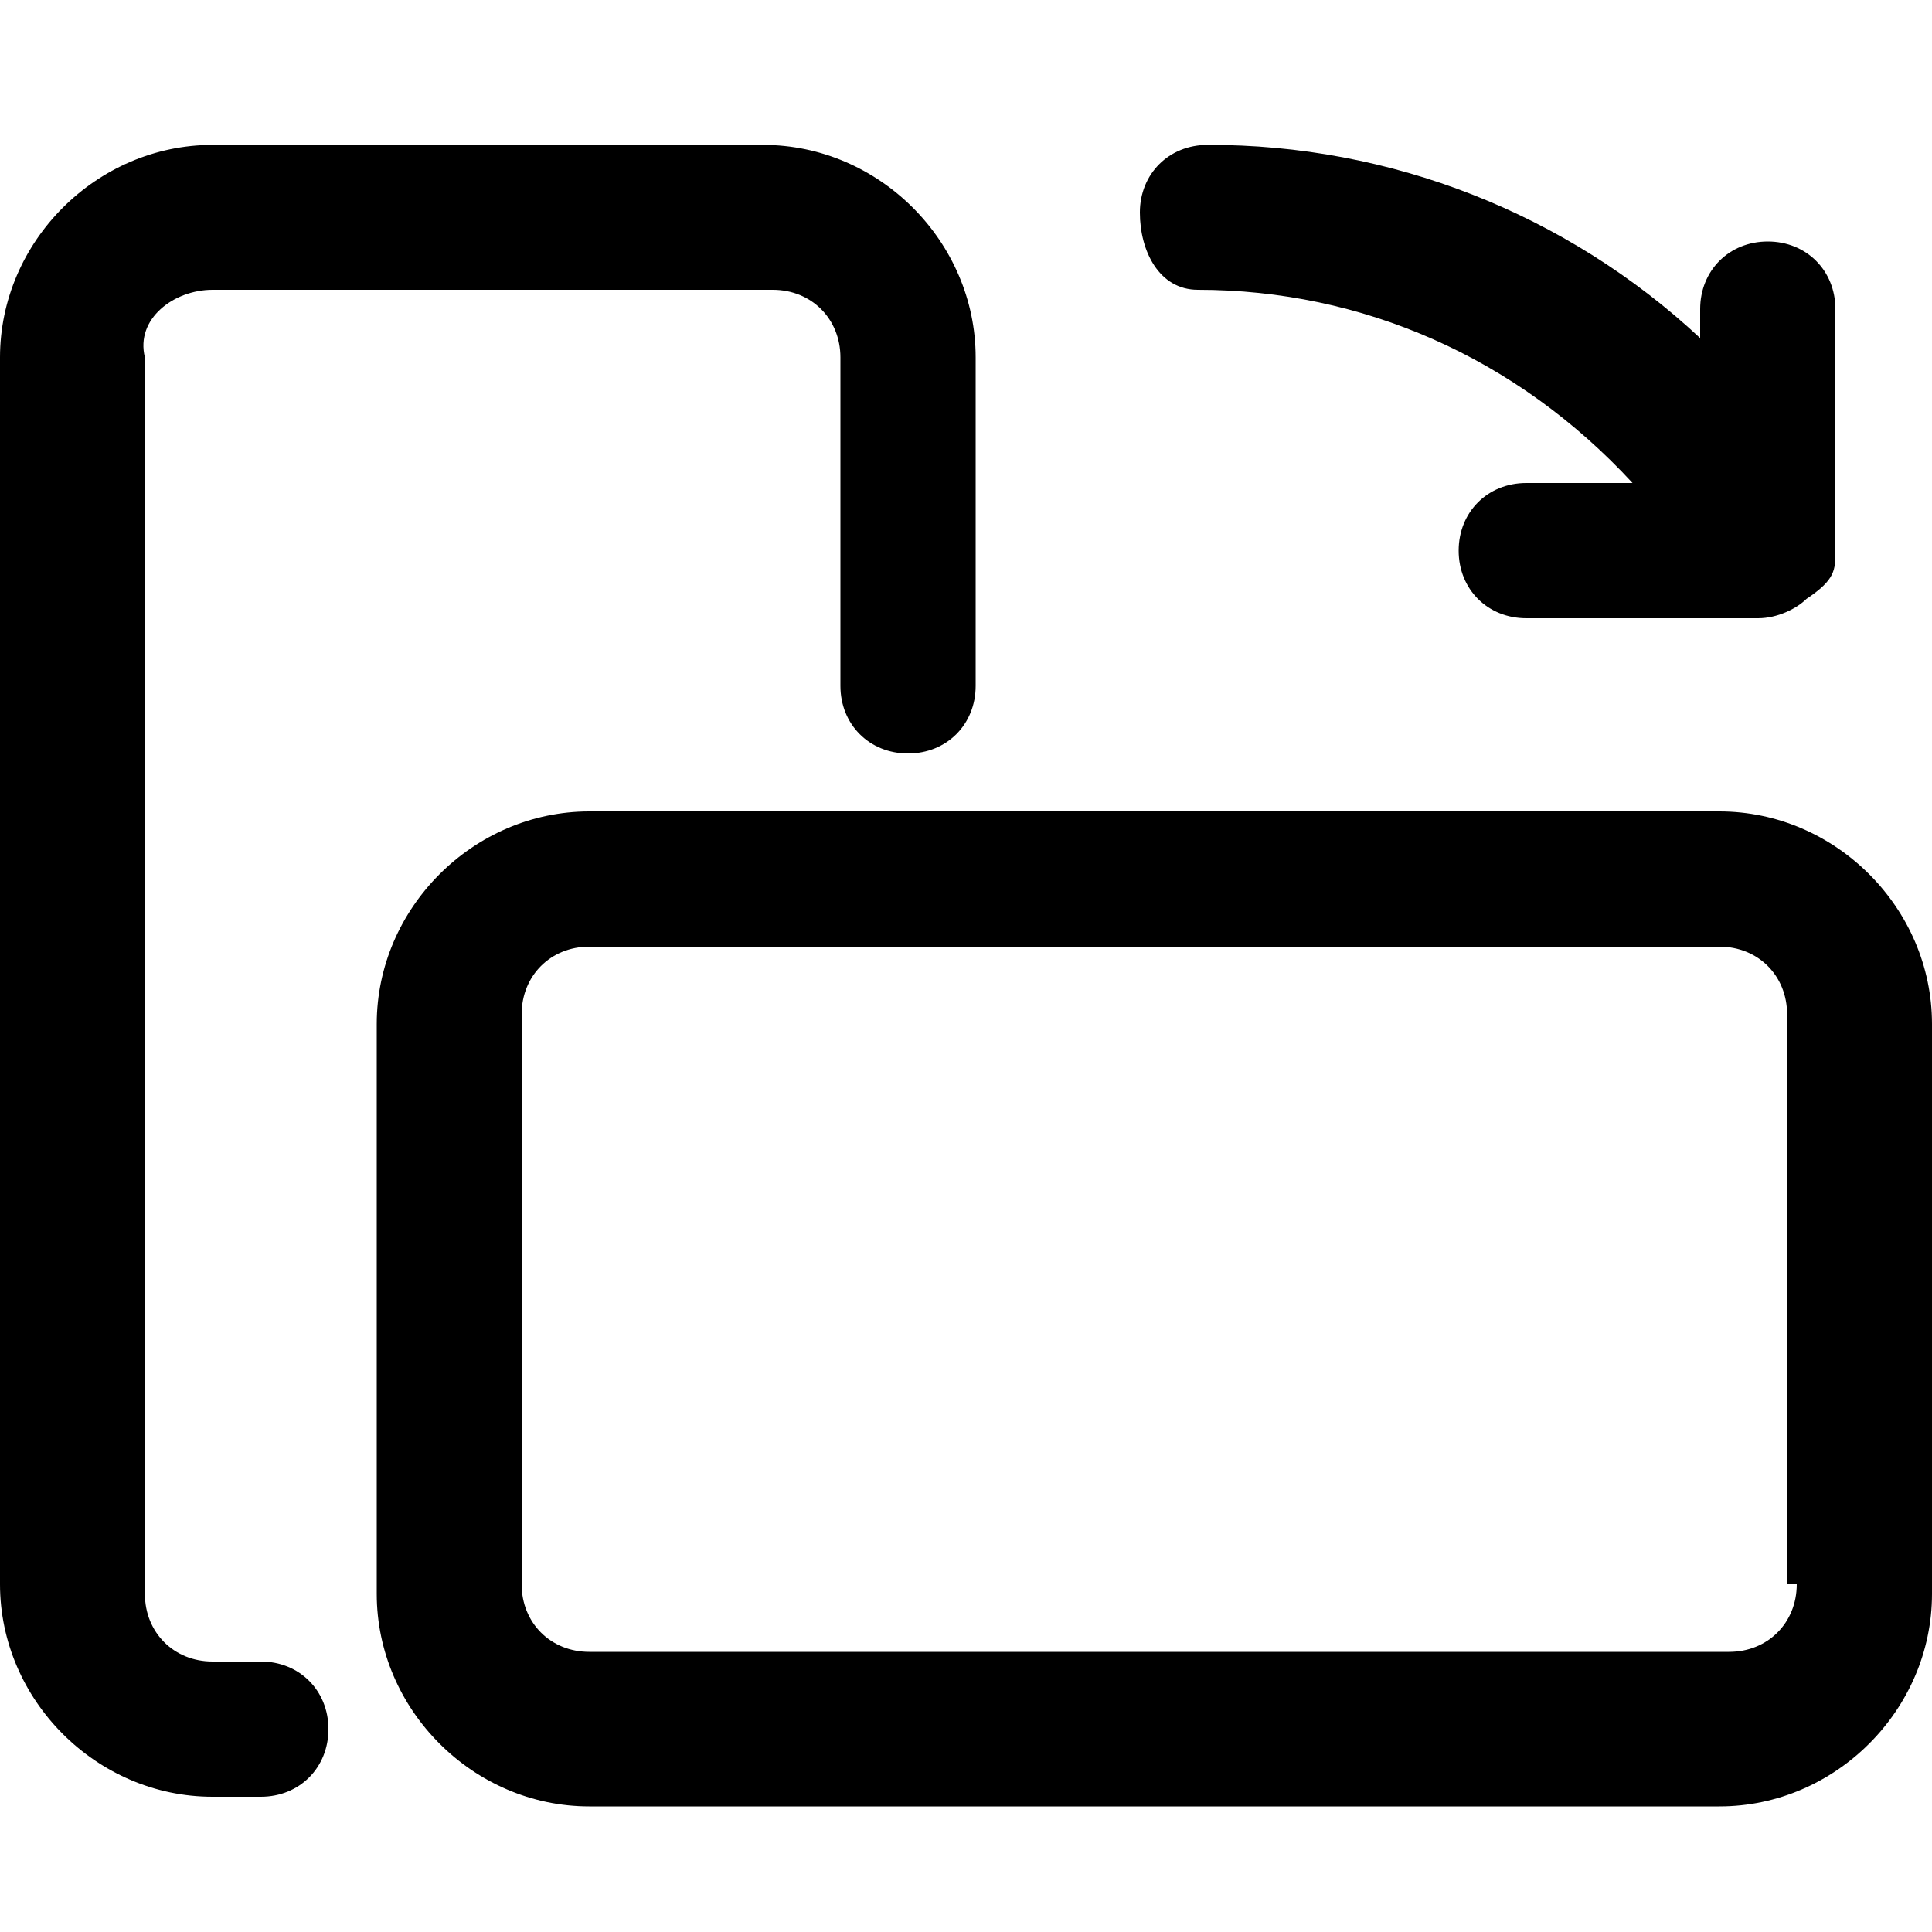
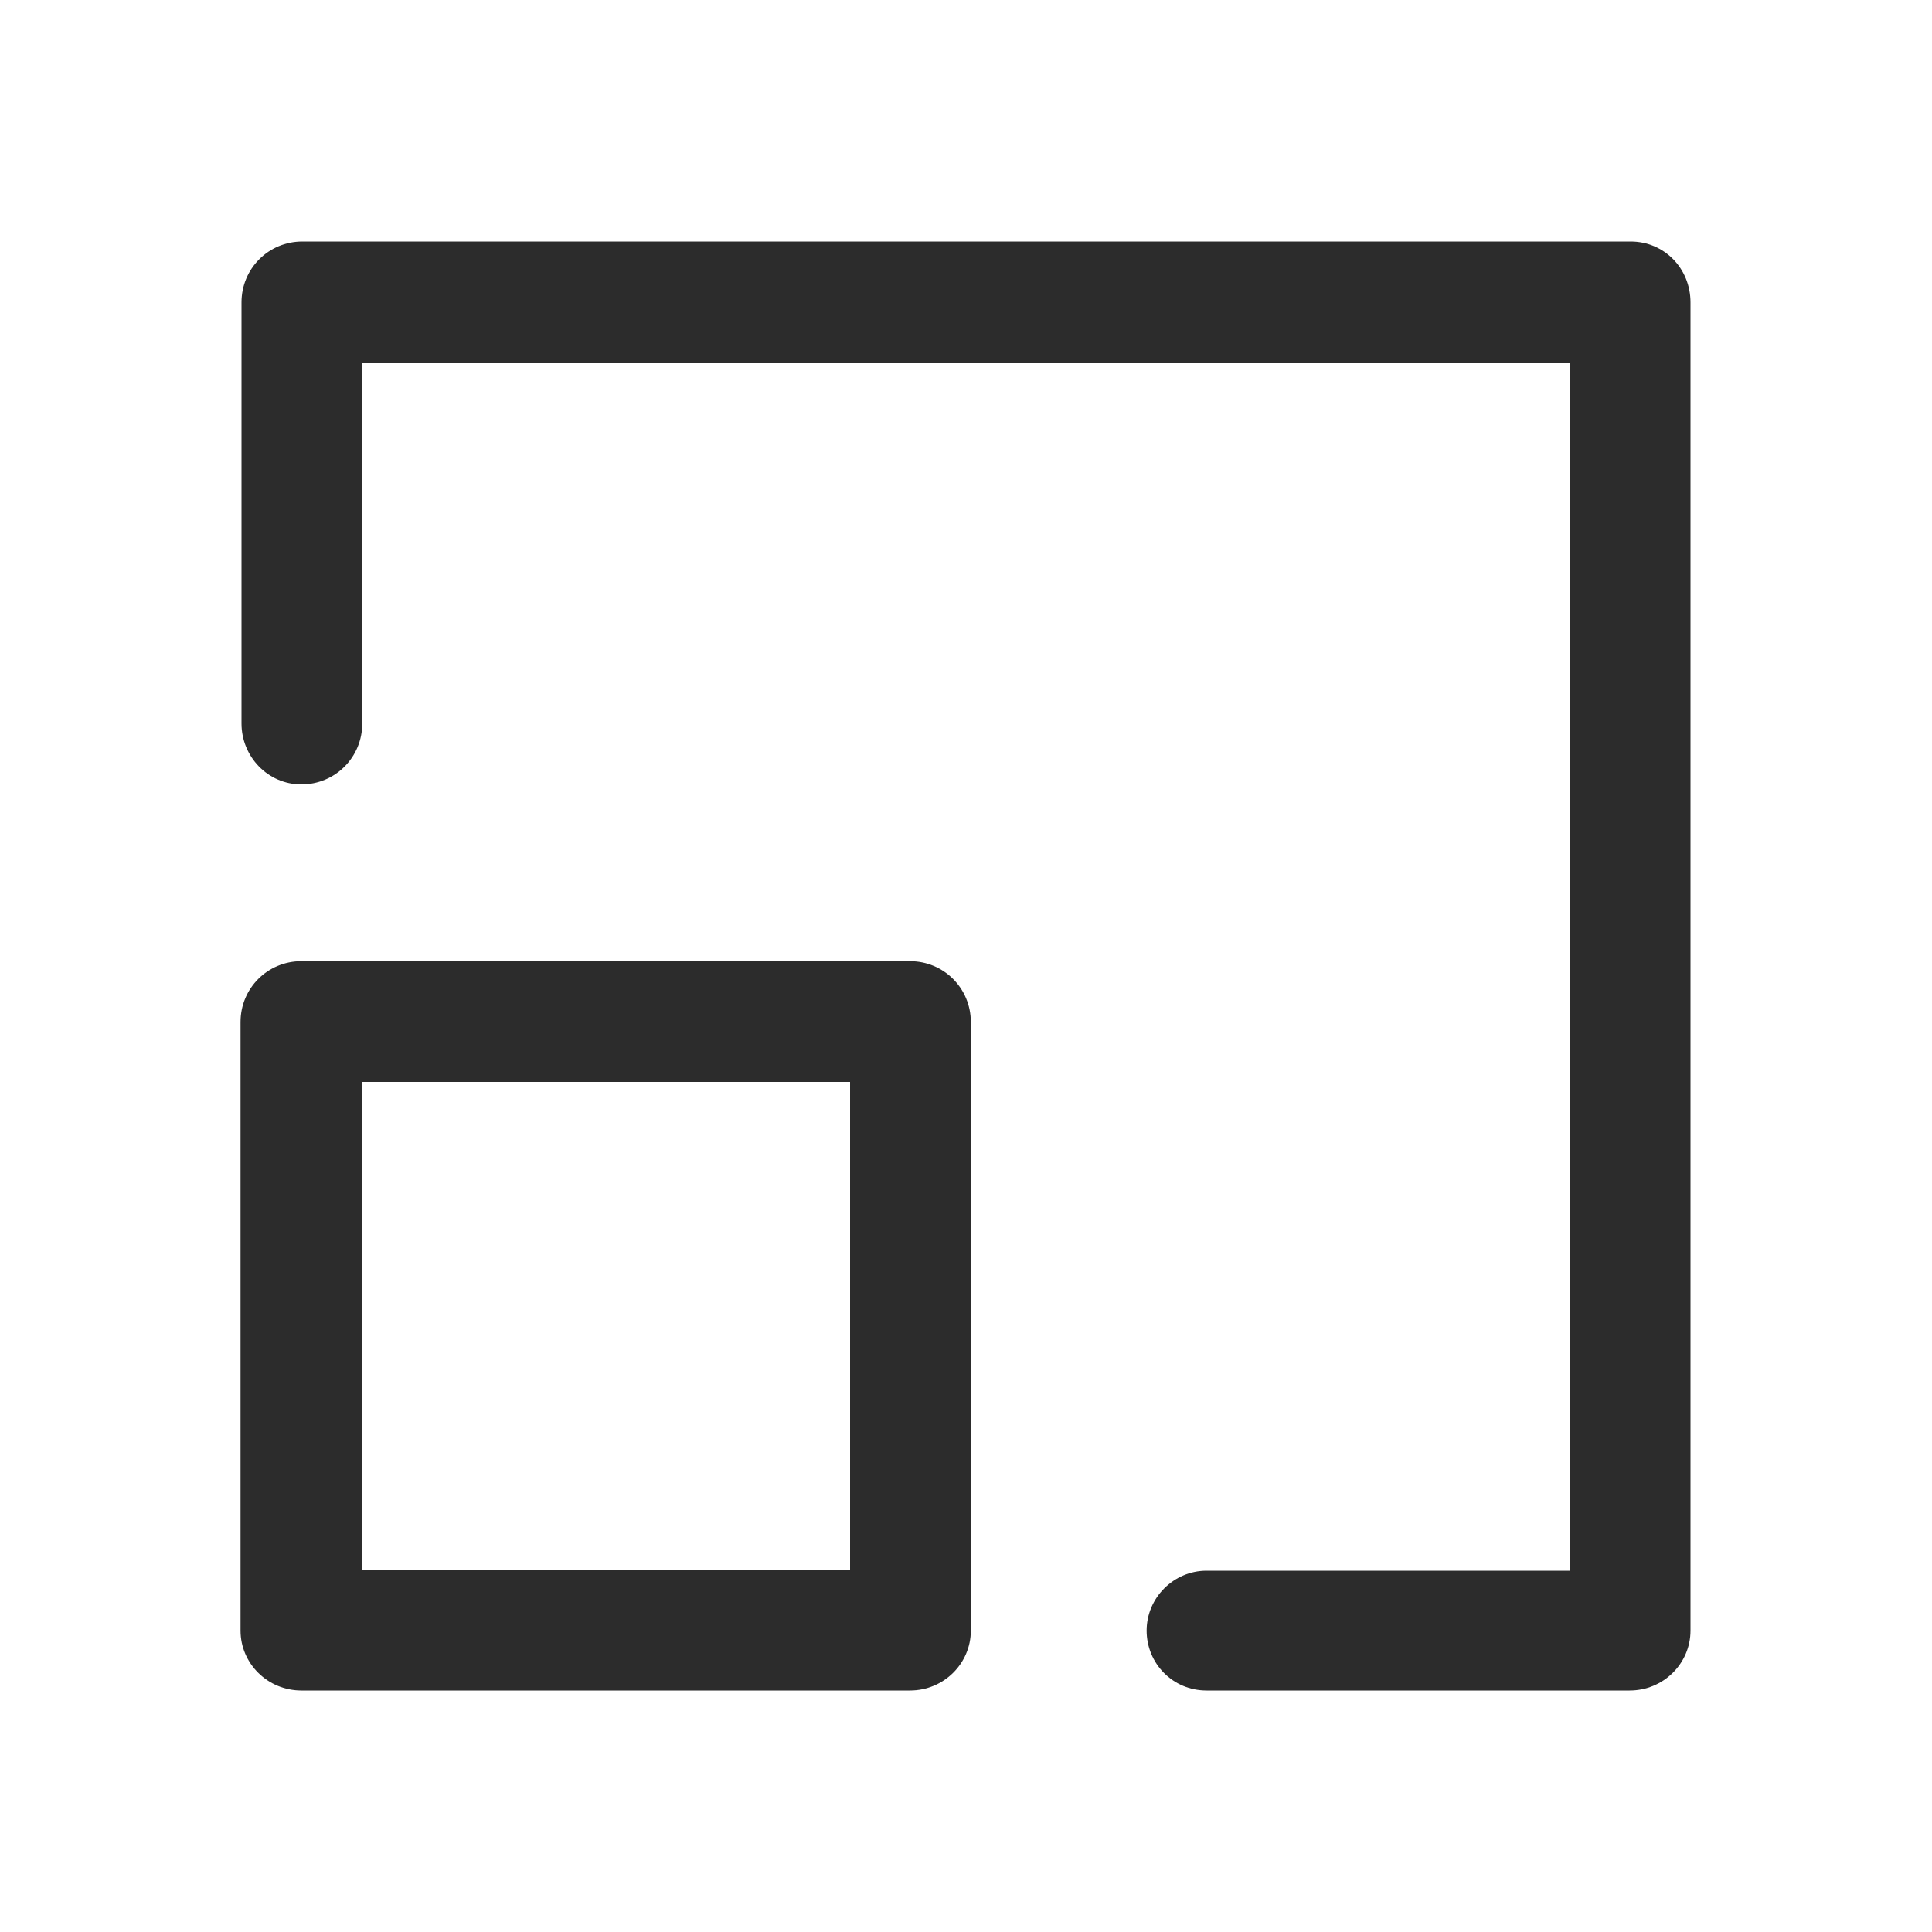
- <svg xmlns="http://www.w3.org/2000/svg" class="icon" width="200px" height="200.00px" viewBox="0 0 1024 1024" version="1.1">
-   <path fill="#000000" d="M138.24 880.64h-25.6c-20.48 0-35.84-15.36-35.84-35.84V189.44c-5.12-20.48 15.36-35.84 35.84-35.84h296.96c20.48 0 35.84 15.36 35.84 35.84v174.08c0 20.48 15.36 35.84 35.84 35.84s35.84-15.36 35.84-35.84V189.44c0-61.44-51.2-112.64-112.64-112.64H112.64C51.2 76.8 0 128 0 189.44v650.24c0 61.44 51.2 112.64 112.64 112.64h25.6c20.48 0 35.84-15.36 35.84-35.84s-15.36-35.84-35.84-35.84zM634.88 153.6c87.04 0 168.96 35.84 230.4 102.4h-56.32c-20.48 0-35.84 15.36-35.84 35.84s15.36 35.84 35.84 35.84h122.88c10.24 0 20.48-5.12 25.6-10.24 15.36-10.24 15.36-15.36 15.36-25.6v-128c0-20.48-15.36-35.84-35.84-35.84s-35.84 15.36-35.84 35.84v15.36A381.12 381.12 0 0 0 640 76.8c-20.48 0-35.84 15.36-35.84 35.84s10.24 40.96 30.72 40.96z m276.48 276.48H312.32c-61.44 0-112.64 51.2-112.64 112.64v302.08c0 61.44 51.2 112.64 112.64 112.64h599.04c61.44 0 112.64-51.2 112.64-112.64v-302.08c0-61.44-51.2-112.64-112.64-112.64z m40.96 409.6c0 20.48-15.36 35.84-35.84 35.84H312.32c-20.48 0-35.84-15.36-35.84-35.84V537.6c0-20.48 15.36-35.84 35.84-35.84h599.04c20.48 0 35.84 15.36 35.84 35.84v302.08z" />
+ <svg xmlns="http://www.w3.org/2000/svg" t="1645008275248" class="icon" viewBox="0 0 1024 1024" version="1.1" p-id="8376" width="200" height="200">
+   <defs>
+     <style type="text/css" />
+   </defs>
+   <path d="M863.744 896h-224.256c-17.92 0-31.744-14.336-31.744-31.744s14.336-31.744 31.744-31.744h192.512v-640h-640v190.976c0 17.92-14.336 32.256-32.256 32.256S128 400.896 128 383.488V160.256c0-17.92 14.336-32.256 32.256-32.256h704c17.92 0 31.744 14.336 31.744 32.256v704c0 17.408-14.336 31.744-32.256 31.744z" fill="#2c2c2c" p-id="8377" />
+   <path d="M482.304 896h-322.56c-17.92 0-32.256-14.336-32.256-31.744v-322.56c0-17.92 14.336-32.256 32.256-32.256h322.56c17.92 0 32.256 14.336 32.256 32.256v322.56c0 17.408-14.336 31.744-32.256 31.744z m-290.304-64H450.56V573.44H192v258.56z" fill="#2c2c2c" p-id="8378" />
</svg>
